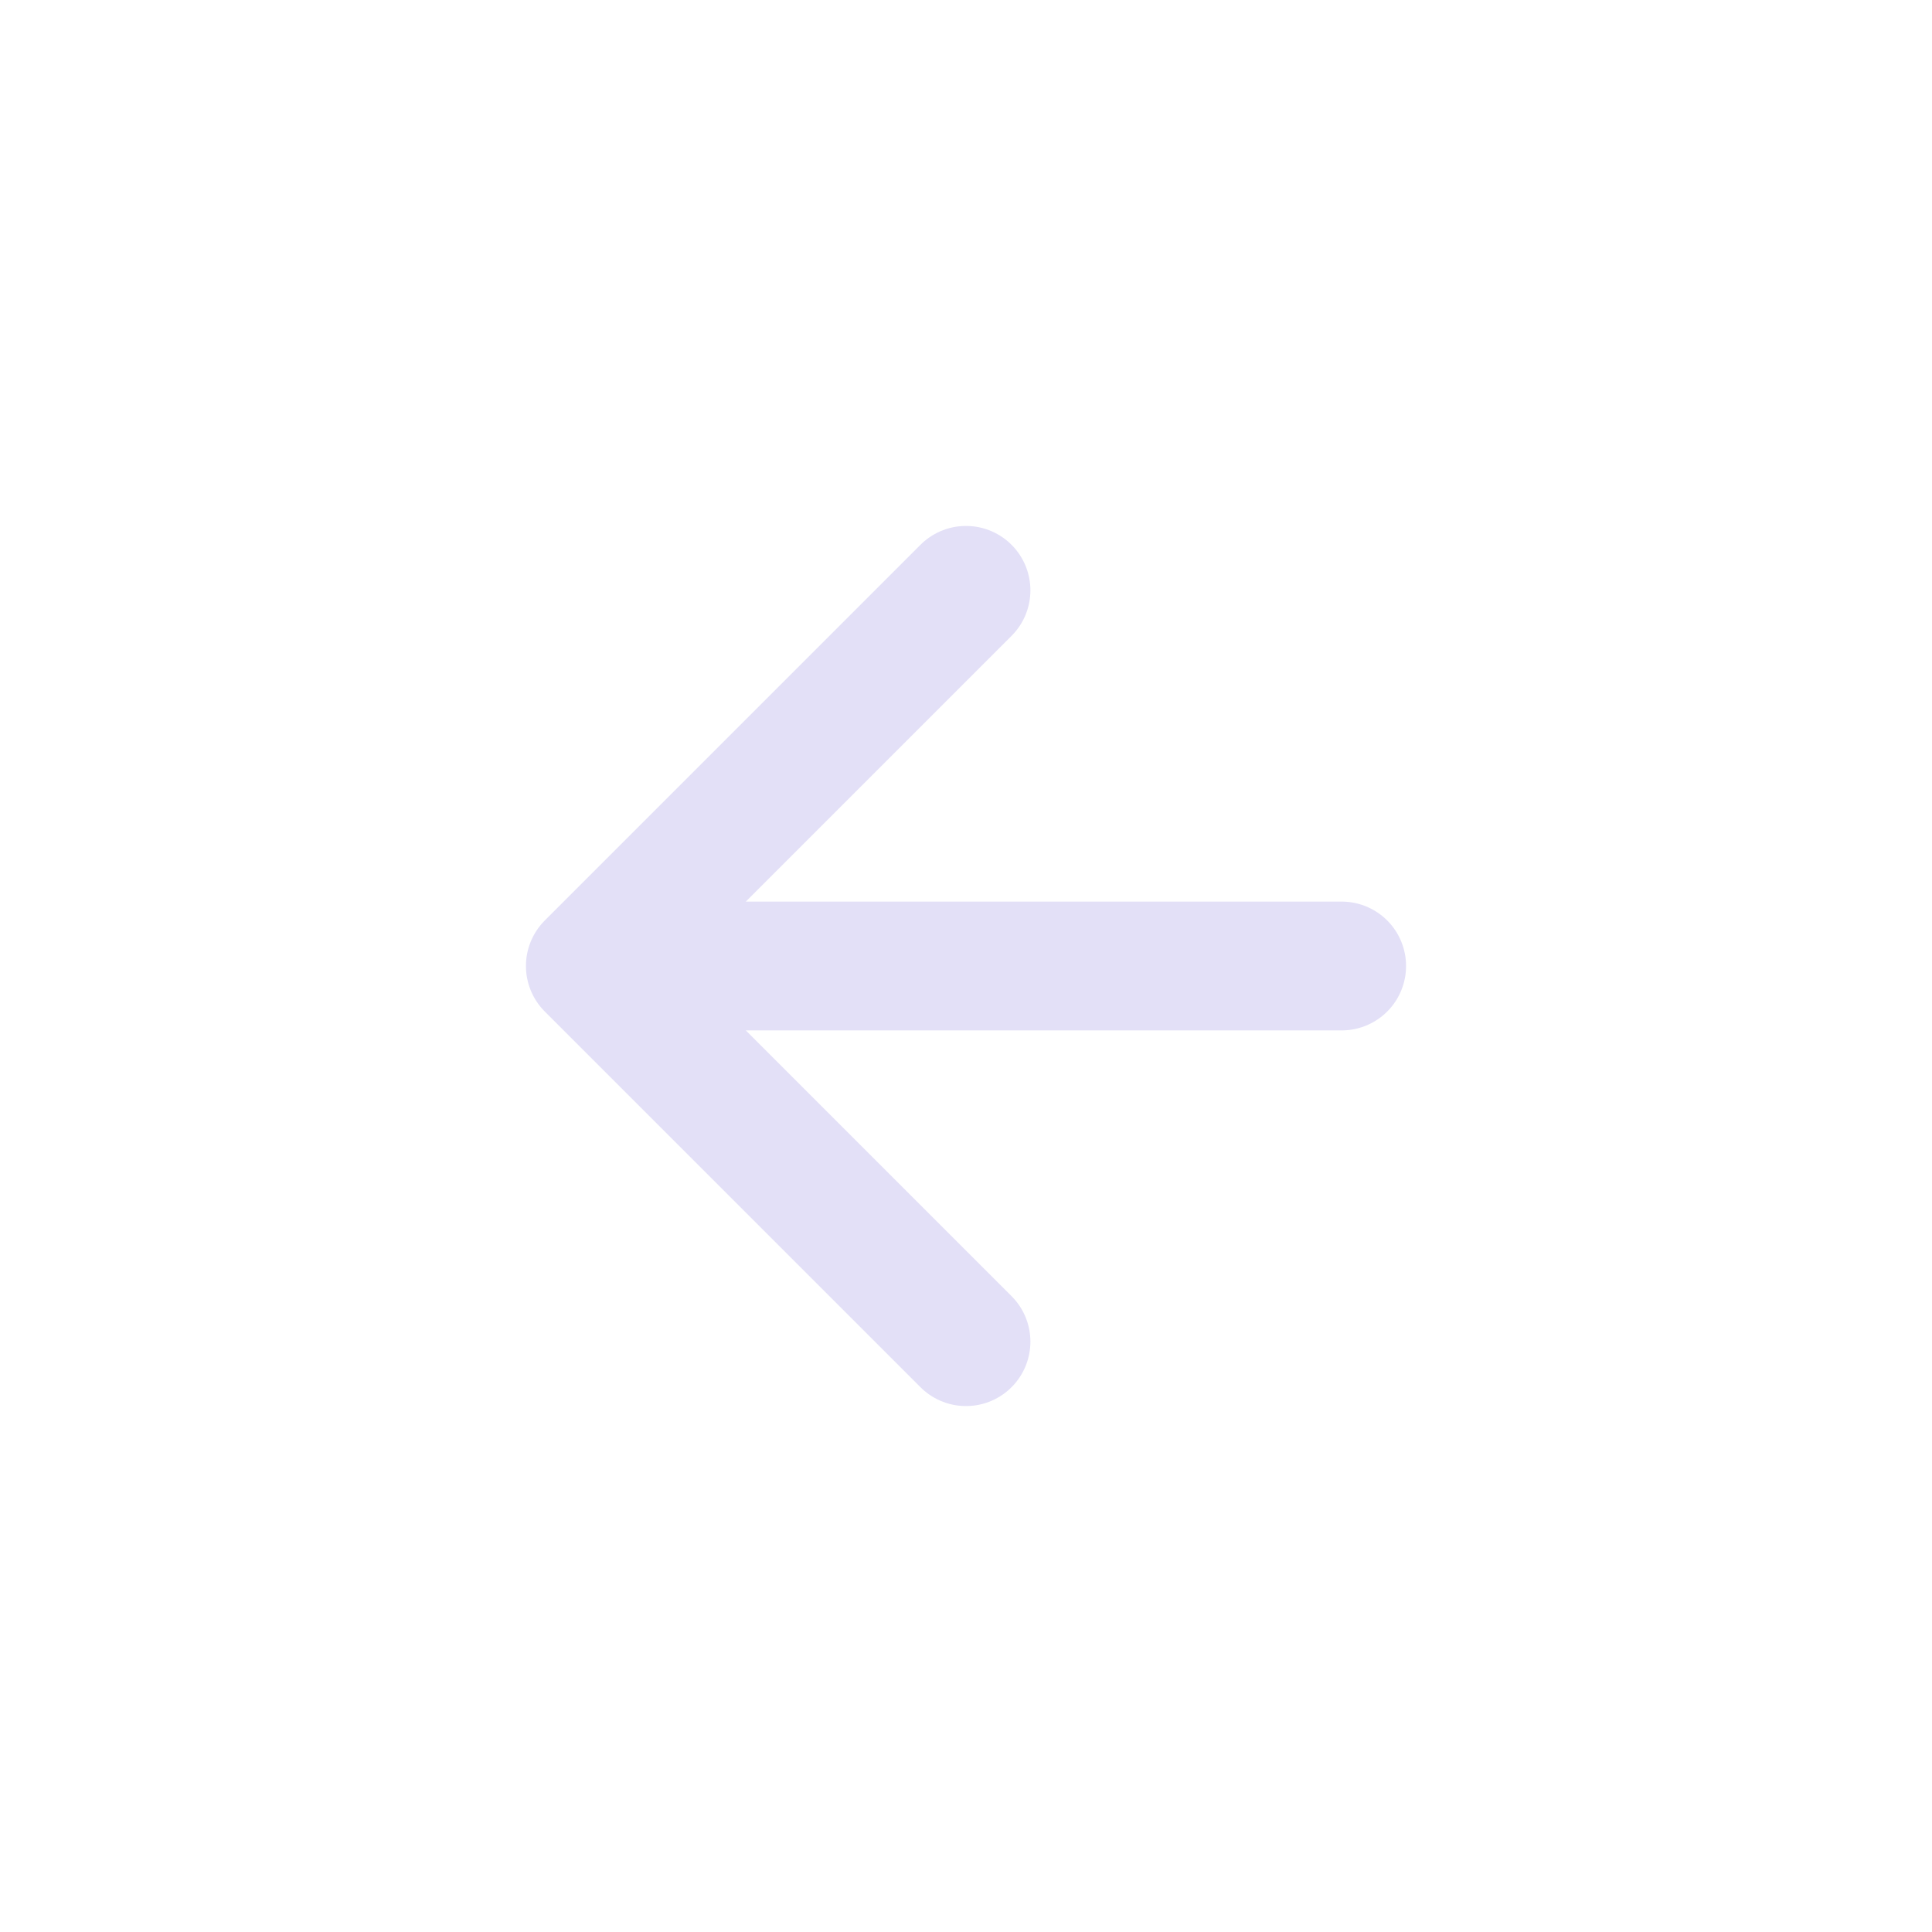
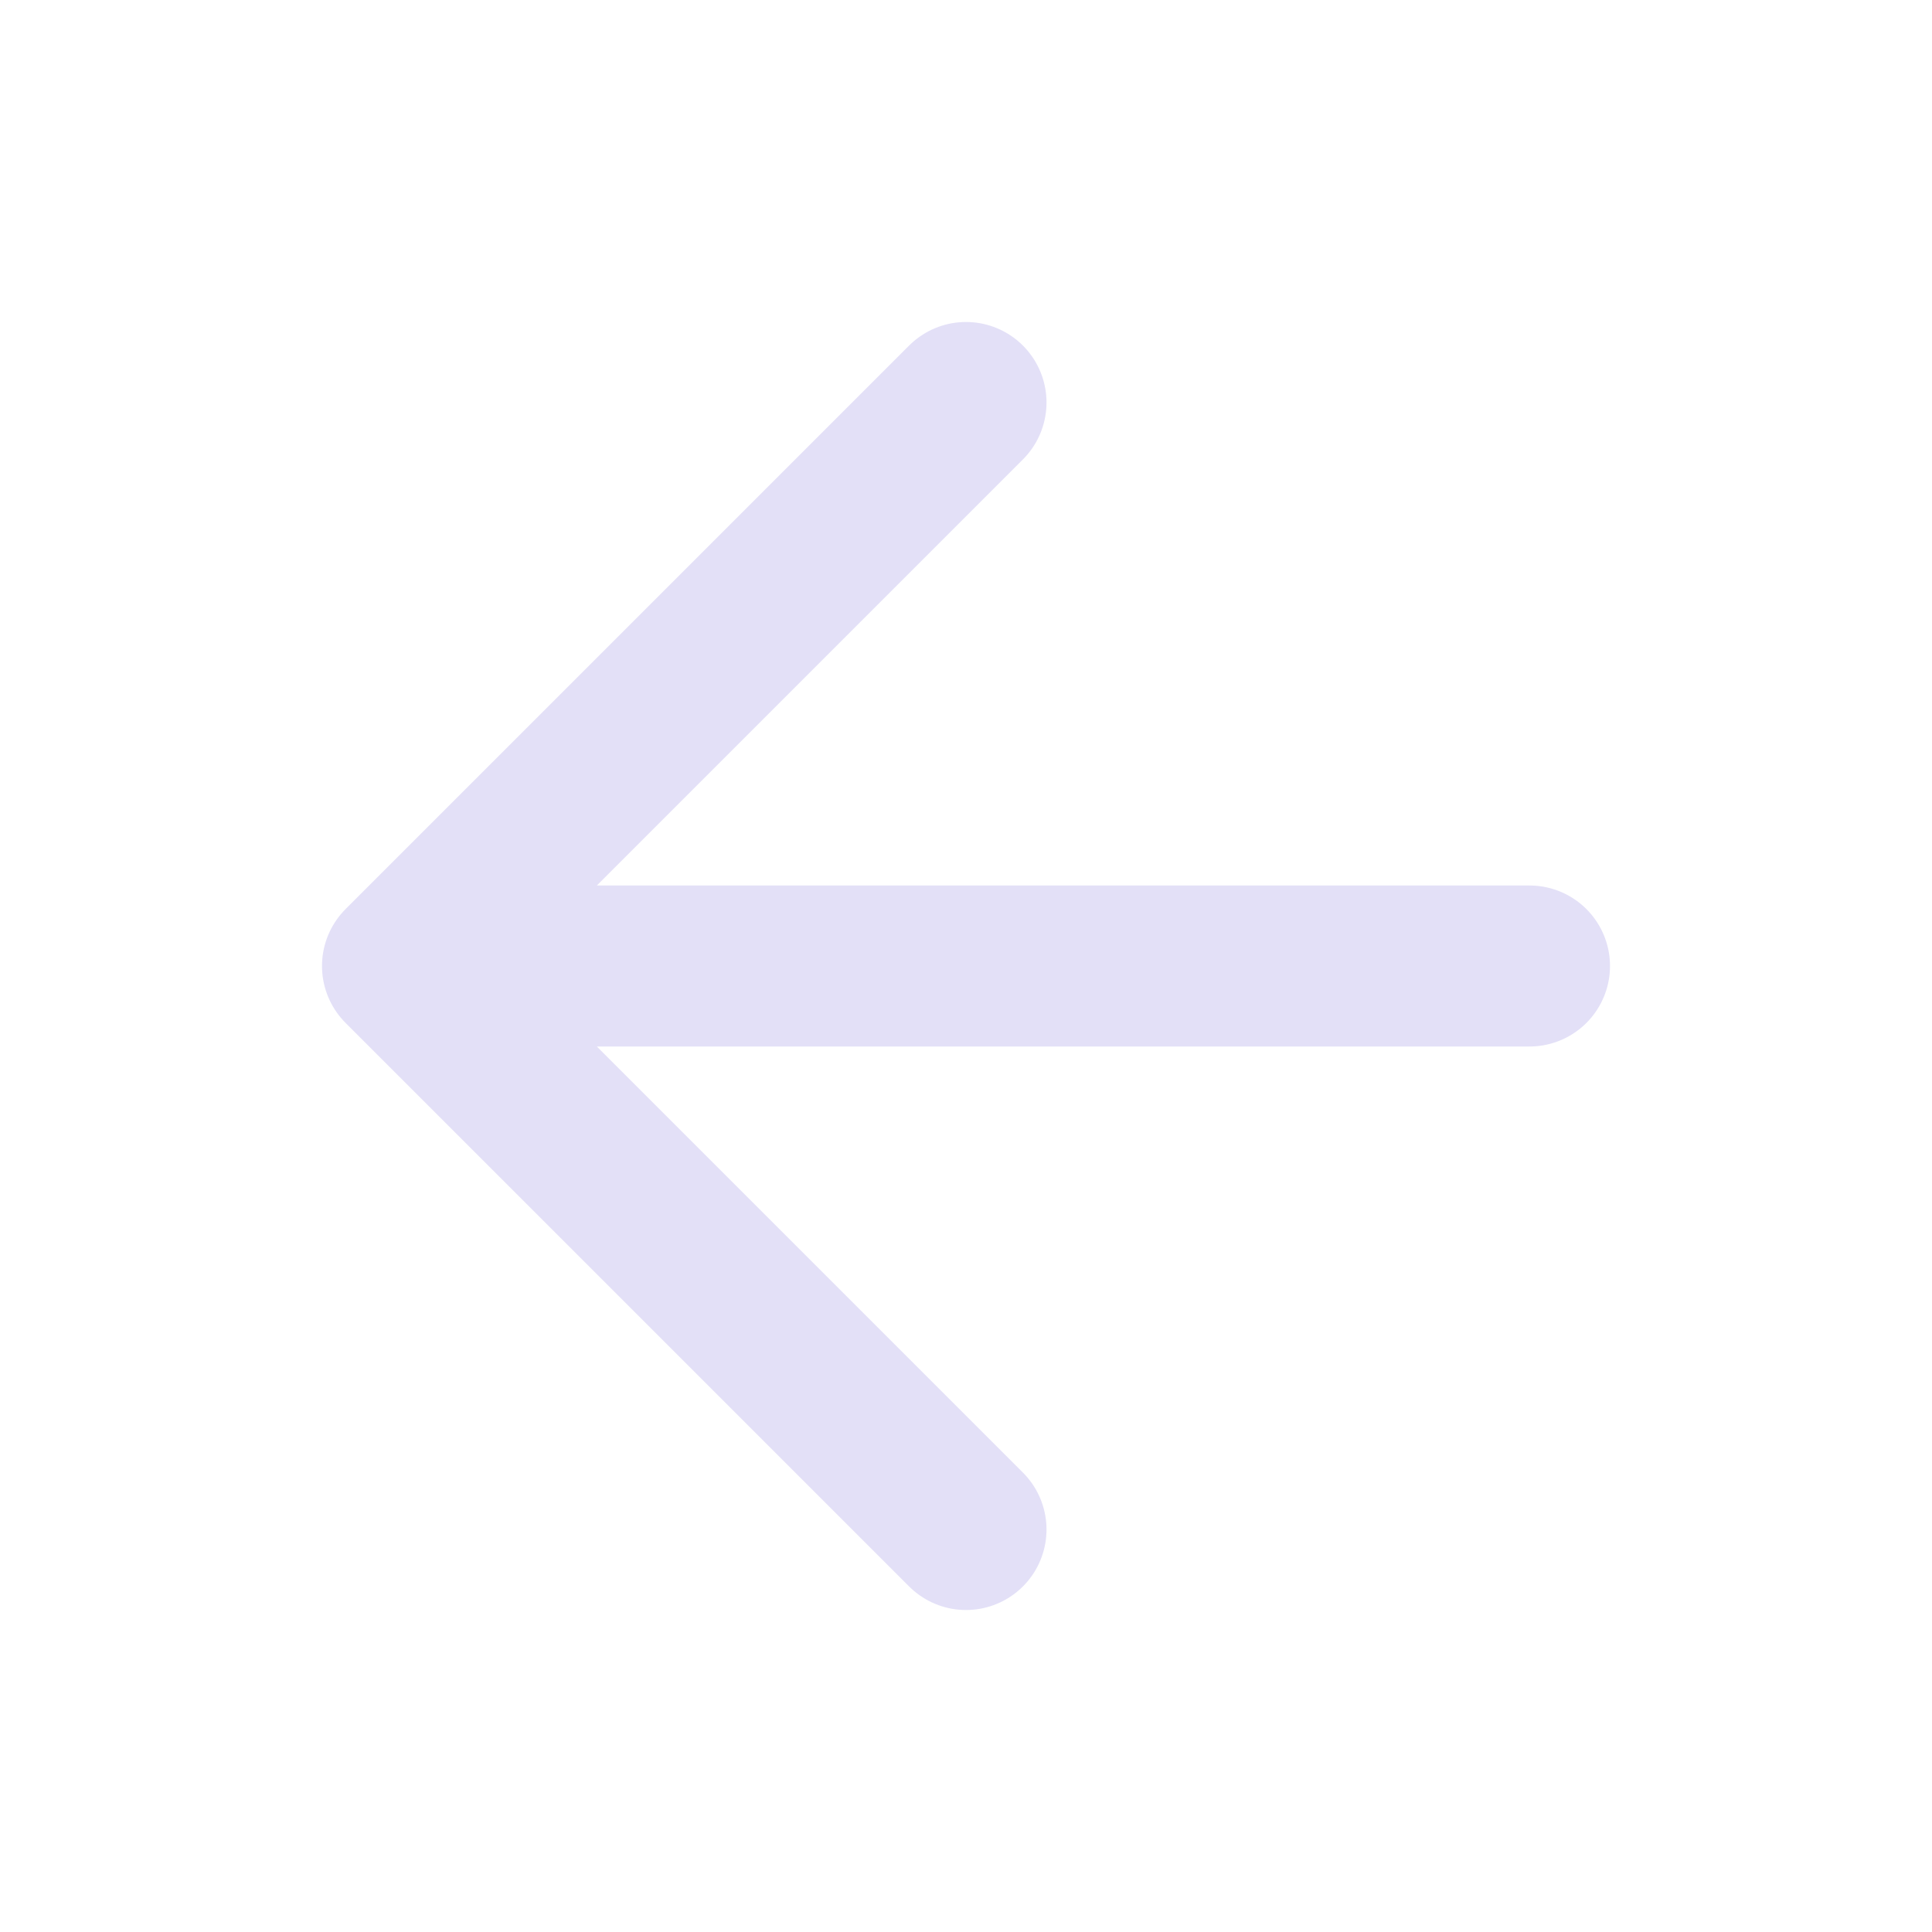
- <svg xmlns="http://www.w3.org/2000/svg" width="256px" height="256px" viewBox="-6 -6 36.00 36.00" fill="none">
+ <svg xmlns="http://www.w3.org/2000/svg" width="256px" height="256px" viewBox="0 0 24 24" fill="none">
  <g id="SVGRepo_bgCarrier" stroke-width="0" />
  <g id="SVGRepo_tracerCarrier" stroke-linecap="round" stroke-linejoin="round" />
  <g id="SVGRepo_iconCarrier">
-     <path d="M19 12H5M5 12L12 19M5 12L12 5" stroke="#e3e0f7" stroke-width="2.4" stroke-linecap="round" stroke-linejoin="round" />
+     <path d="M19 12H5M5 12L12 19M5 12L12 5" stroke="#e3e0f7" stroke-width="2" stroke-linecap="round" stroke-linejoin="round" />
  </g>
</svg>
